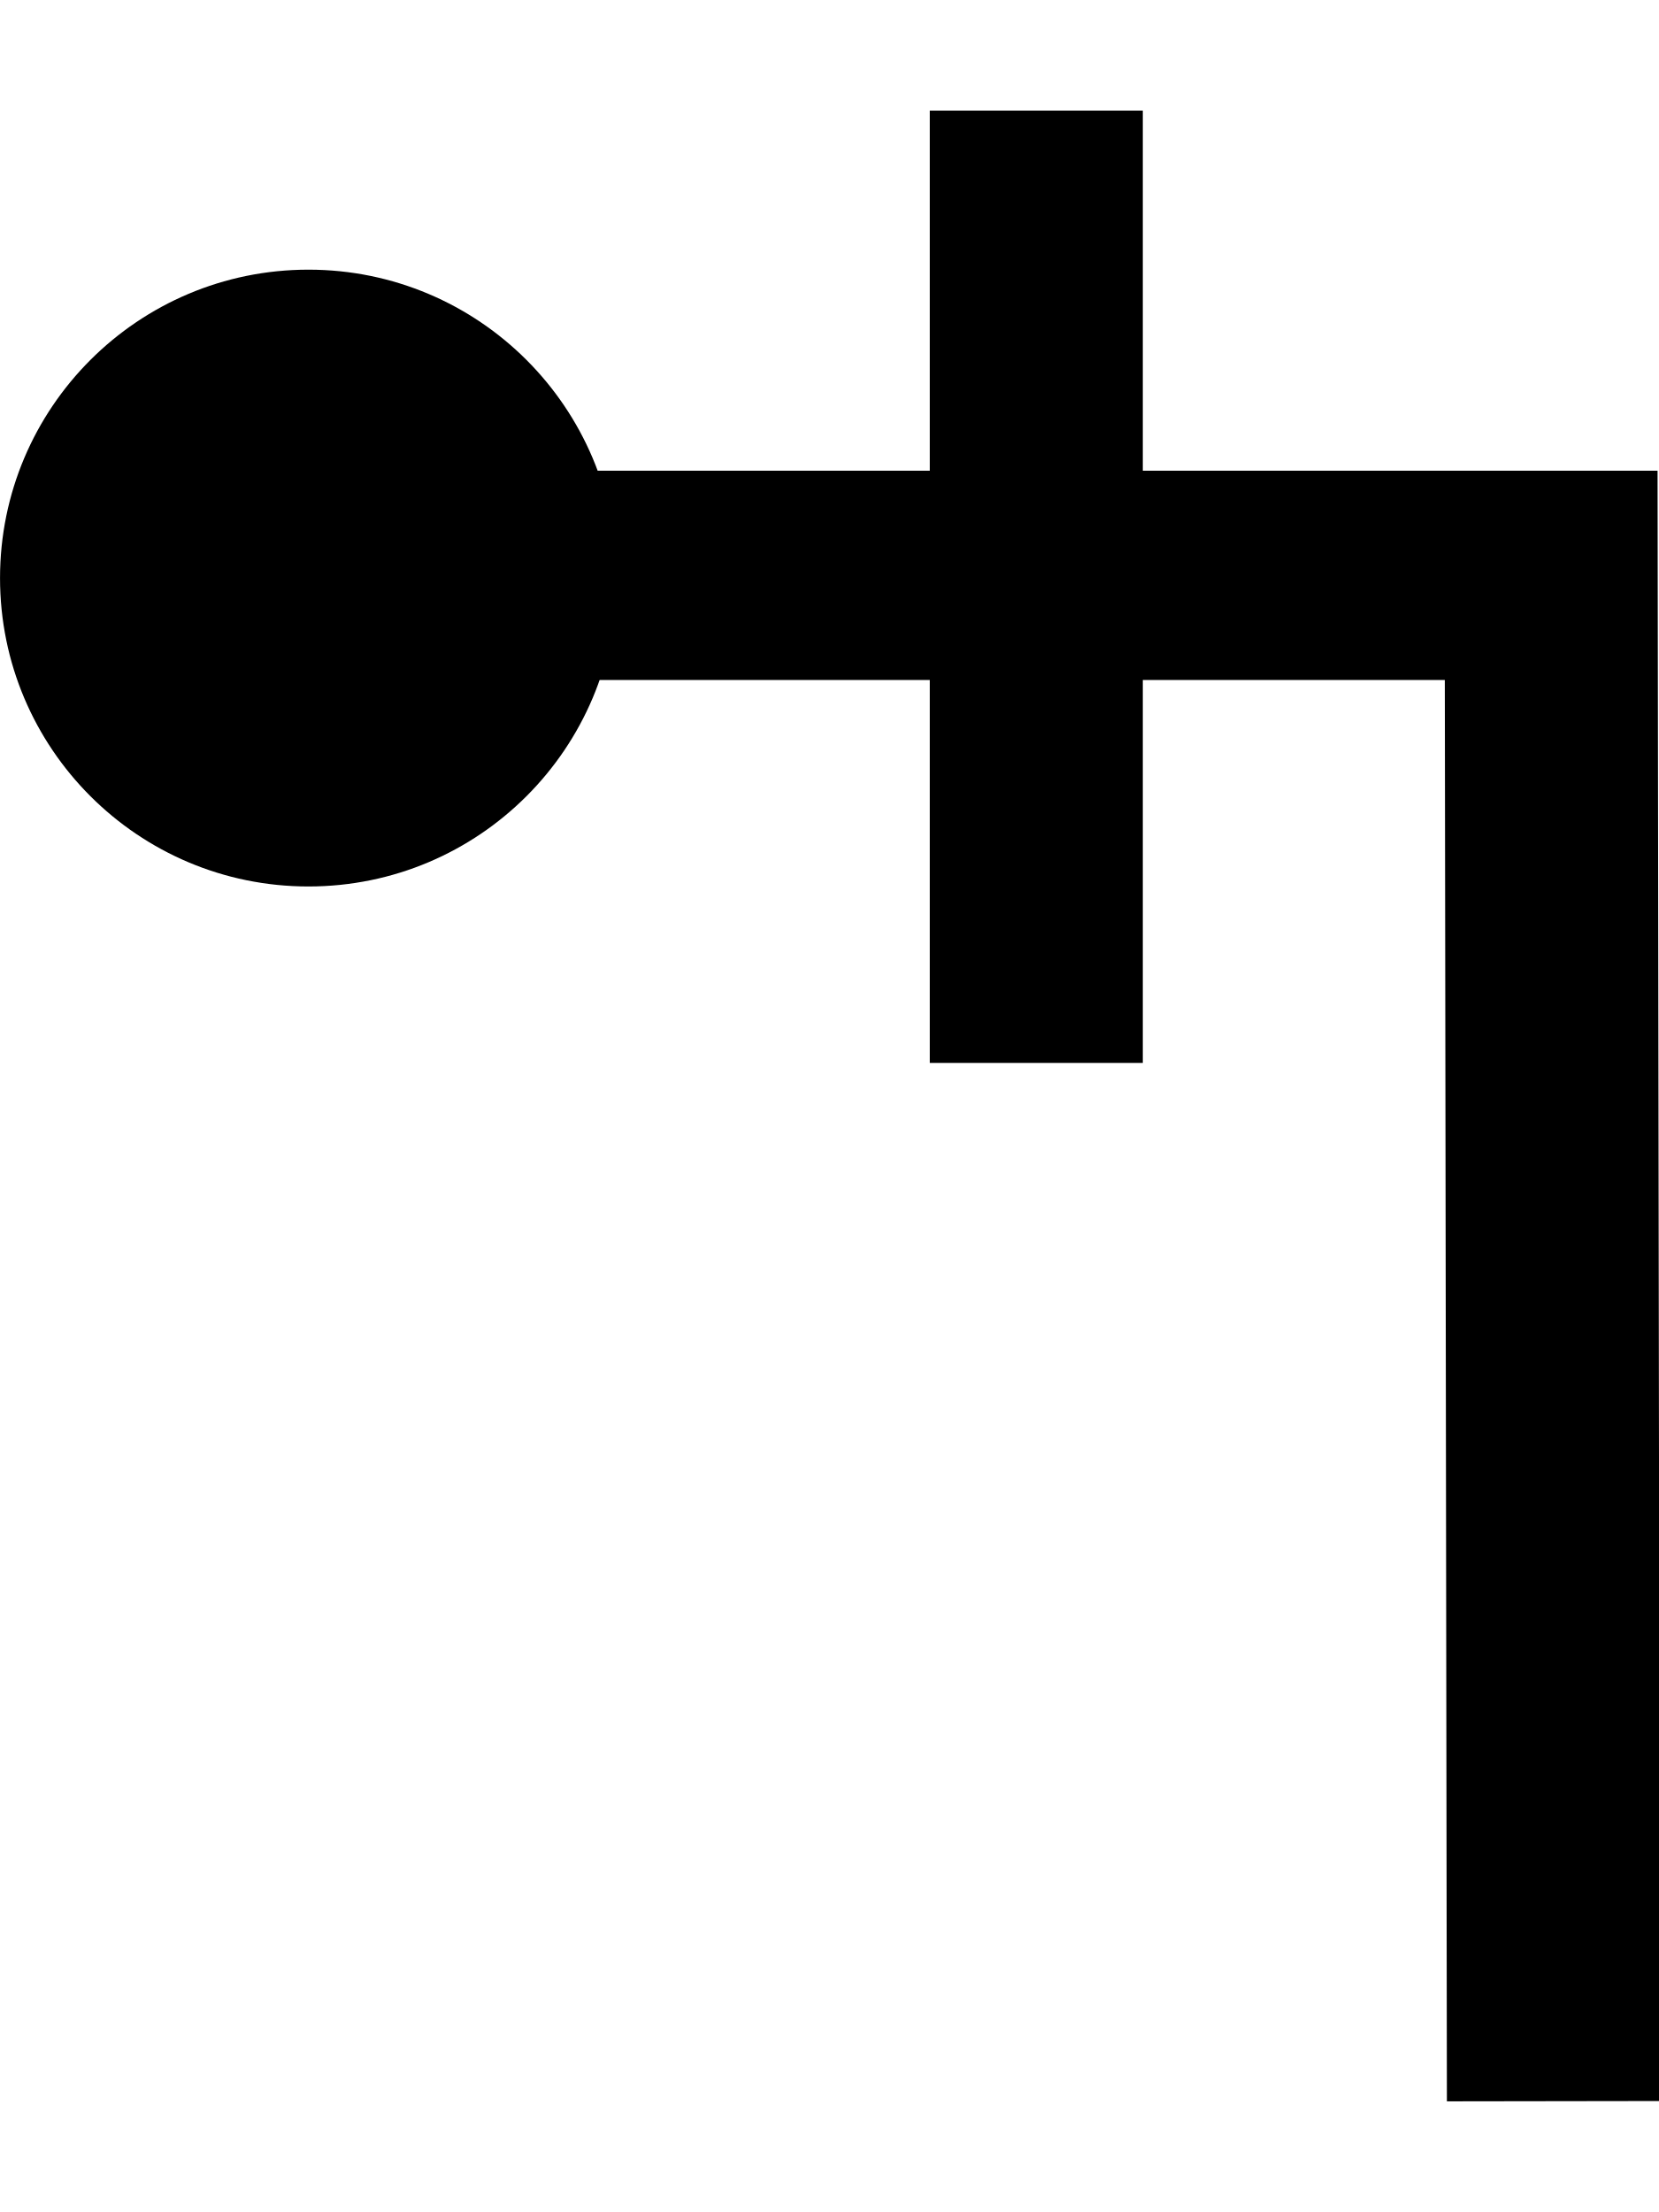
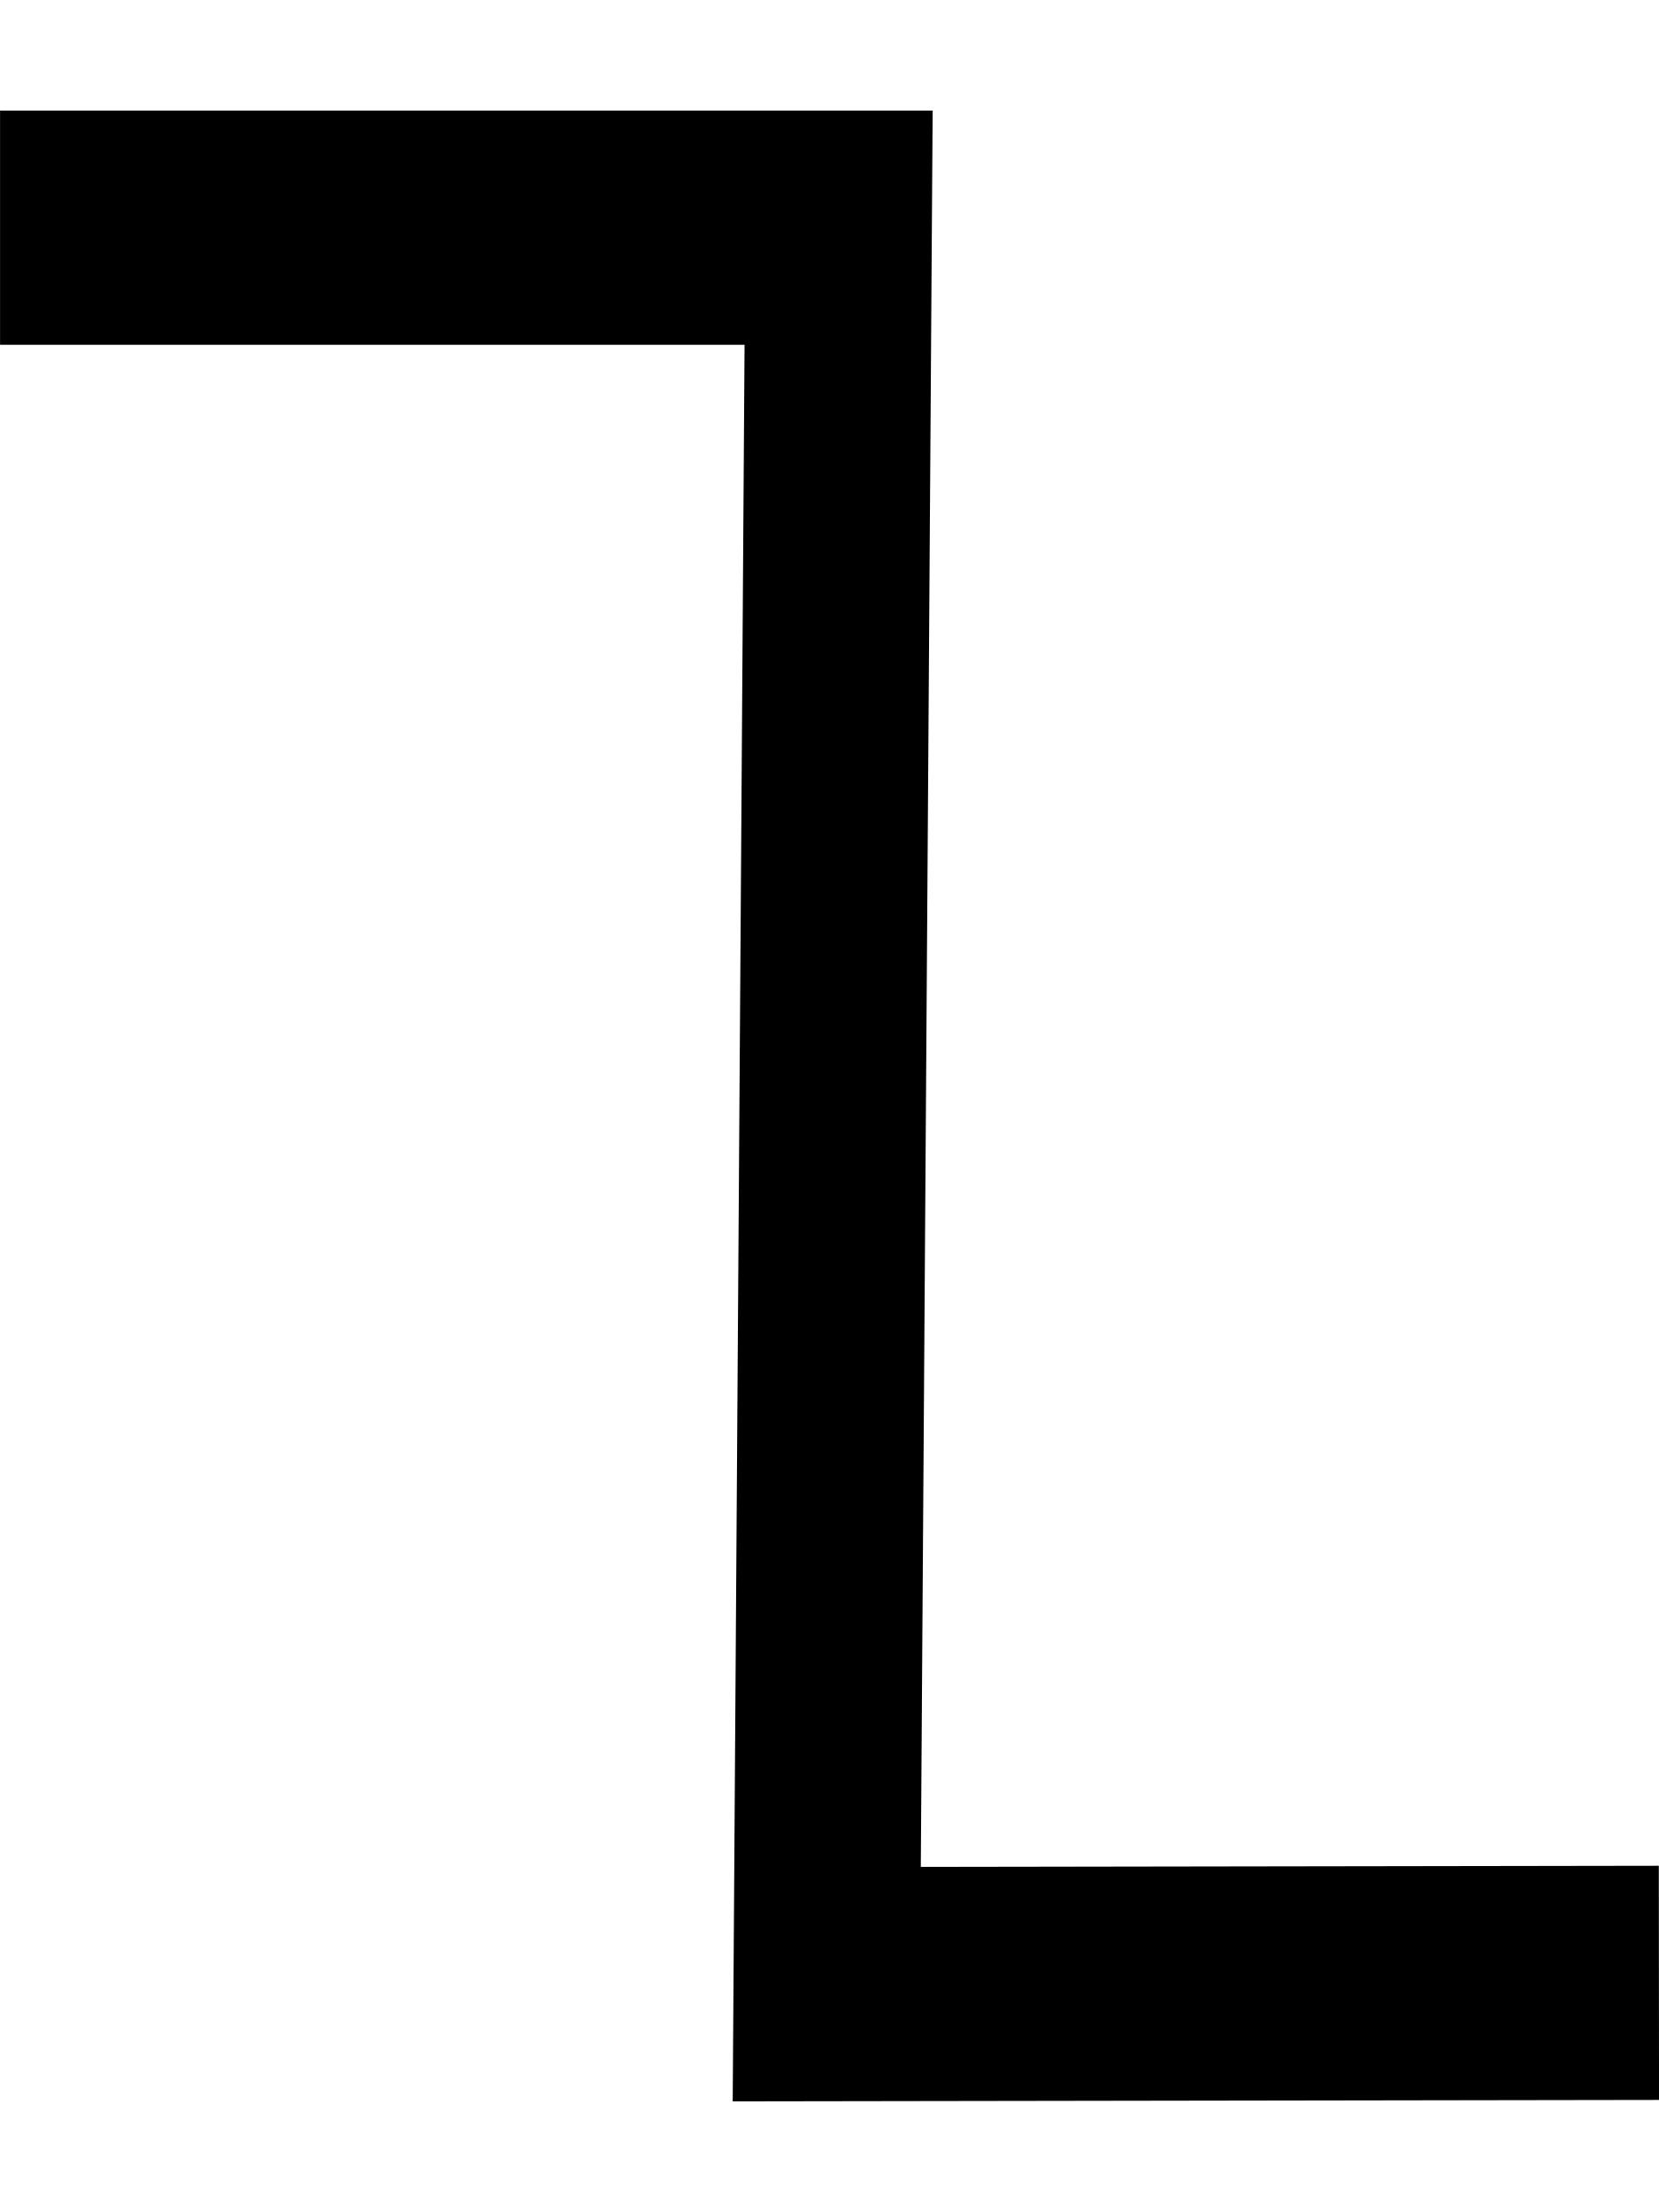
<svg xmlns="http://www.w3.org/2000/svg" width="15" height="20" viewBox="0 0 15 20" version="1.1" id="svg3807">
  <g id="layer L1" transform="translate(0,10)">
    <g transform="translate(0,0)">
-       <g id="layer1" transform="translate(0,-291.7083)">
-         <g transform="matrix(1.172932,0,0,-0.9520283,-583.8196,-1486.07)" id="g10351" style="stroke-width:1.788;stroke-miterlimit:4;stroke-dasharray:none">
-           <g transform="matrix(0.9094024,0,0,1.120415,45.09442,226.1223)" id="g10351-0" style="stroke-width:1.789;stroke-miterlimit:4;stroke-dasharray:none">
-             <g id="g2601" transform="matrix(0.8925618,0,0,0.8925266,53.47671,-202.8362)" style="stroke-width:2.005">
-               <g id="g1224">
-                 <g id="g1260">
-                   <g id="g3084" transform="matrix(1.011122,0,0,0.9932151,-7.370096,-3.208633)" style="stroke-width:2.001">
-                     <path style="fill:none;fill-rule:evenodd;stroke:#000000;stroke-width:2.001;stroke-linecap:butt;stroke-linejoin:miter;stroke-miterlimit:4;stroke-dasharray:none;stroke-opacity:1" d="m 514.148,-1885.254 -0.021,14.59 H 501.635" id="path4186-6-7-94-7-8-3-4-9-4-6-1-9-0" />
-                     <path style="fill:none;fill-rule:evenodd;stroke:#000000;stroke-width:2.001;stroke-linecap:butt;stroke-linejoin:miter;stroke-miterlimit:4;stroke-dasharray:none;stroke-opacity:1" d="m 509.291,-1875.326 v 9.106" id="path4186-6-7-94-7-8-3-4-9-4-6-7-7-6-2" />
-                   </g>
-                   <ellipse style="fill:#000000;fill-opacity:1;stroke-width:7.94" id="path853" cx="500.673" cy="1861.206" transform="scale(1,-1)" rx="2.929" ry="2.929" />
+       <g transform="translate(0,0)">
+         <g id="layer1" transform="translate(0,-291.7083)">
+           <g transform="matrix(1.172932,0,0,-0.9520283,-583.8196,-1486.07)" id="g10351" style="stroke-width:1.788;stroke-miterlimit:4;stroke-dasharray:none">
+             <g transform="matrix(0.9094024,0,0,1.120415,45.09442,226.1223)" id="g10351-0" style="stroke-width:1.789;stroke-miterlimit:4;stroke-dasharray:none">
+               <g id="g2601" transform="matrix(0.8925618,0,0,0.8925266,53.47671,-202.8362)" style="stroke-width:2.005">
+                 <g transform="matrix(-0.9626006,0,0,1.208687,1064.019,394.4588)" id="g10359" style="stroke-width:1.84;stroke-miterlimit:4;stroke-dasharray:none">
+                   <path style="fill:none;fill-rule:evenodd;stroke:#000000;stroke-width:1.84;stroke-linecap:butt;stroke-linejoin:miter;stroke-miterlimit:4;stroke-dasharray:none;stroke-opacity:1" d="m 571.91,-1877.249 8.21,-0.01 -0.117,13.801 h 8.273" id="path4186-6-7-94-7-8-3-4-0-7-9-3-9-6-6" />
                </g>
              </g>
            </g>
          </g>
        </g>
      </g>
    </g>
  </g>
</svg>
